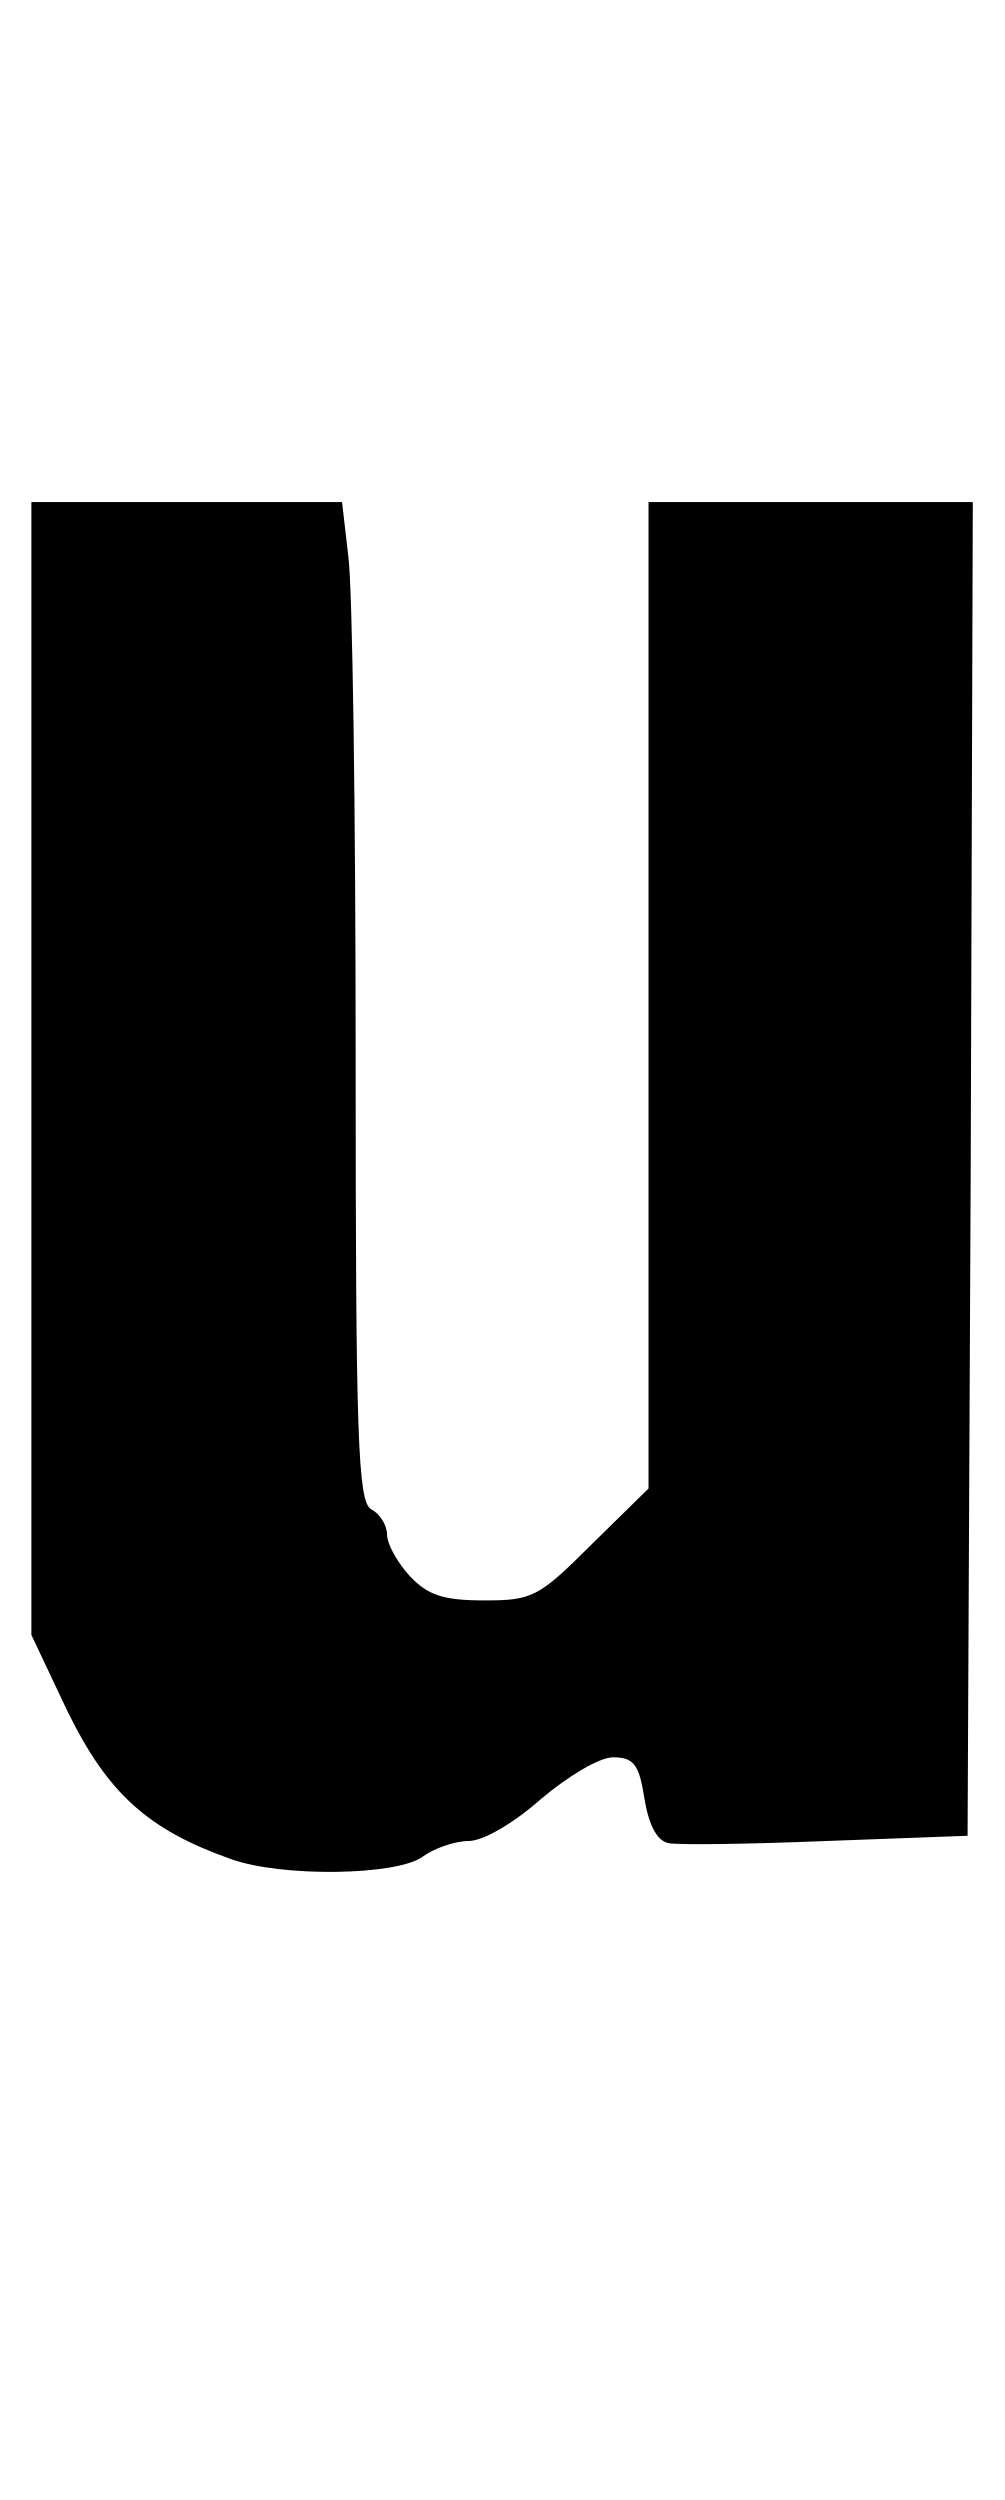
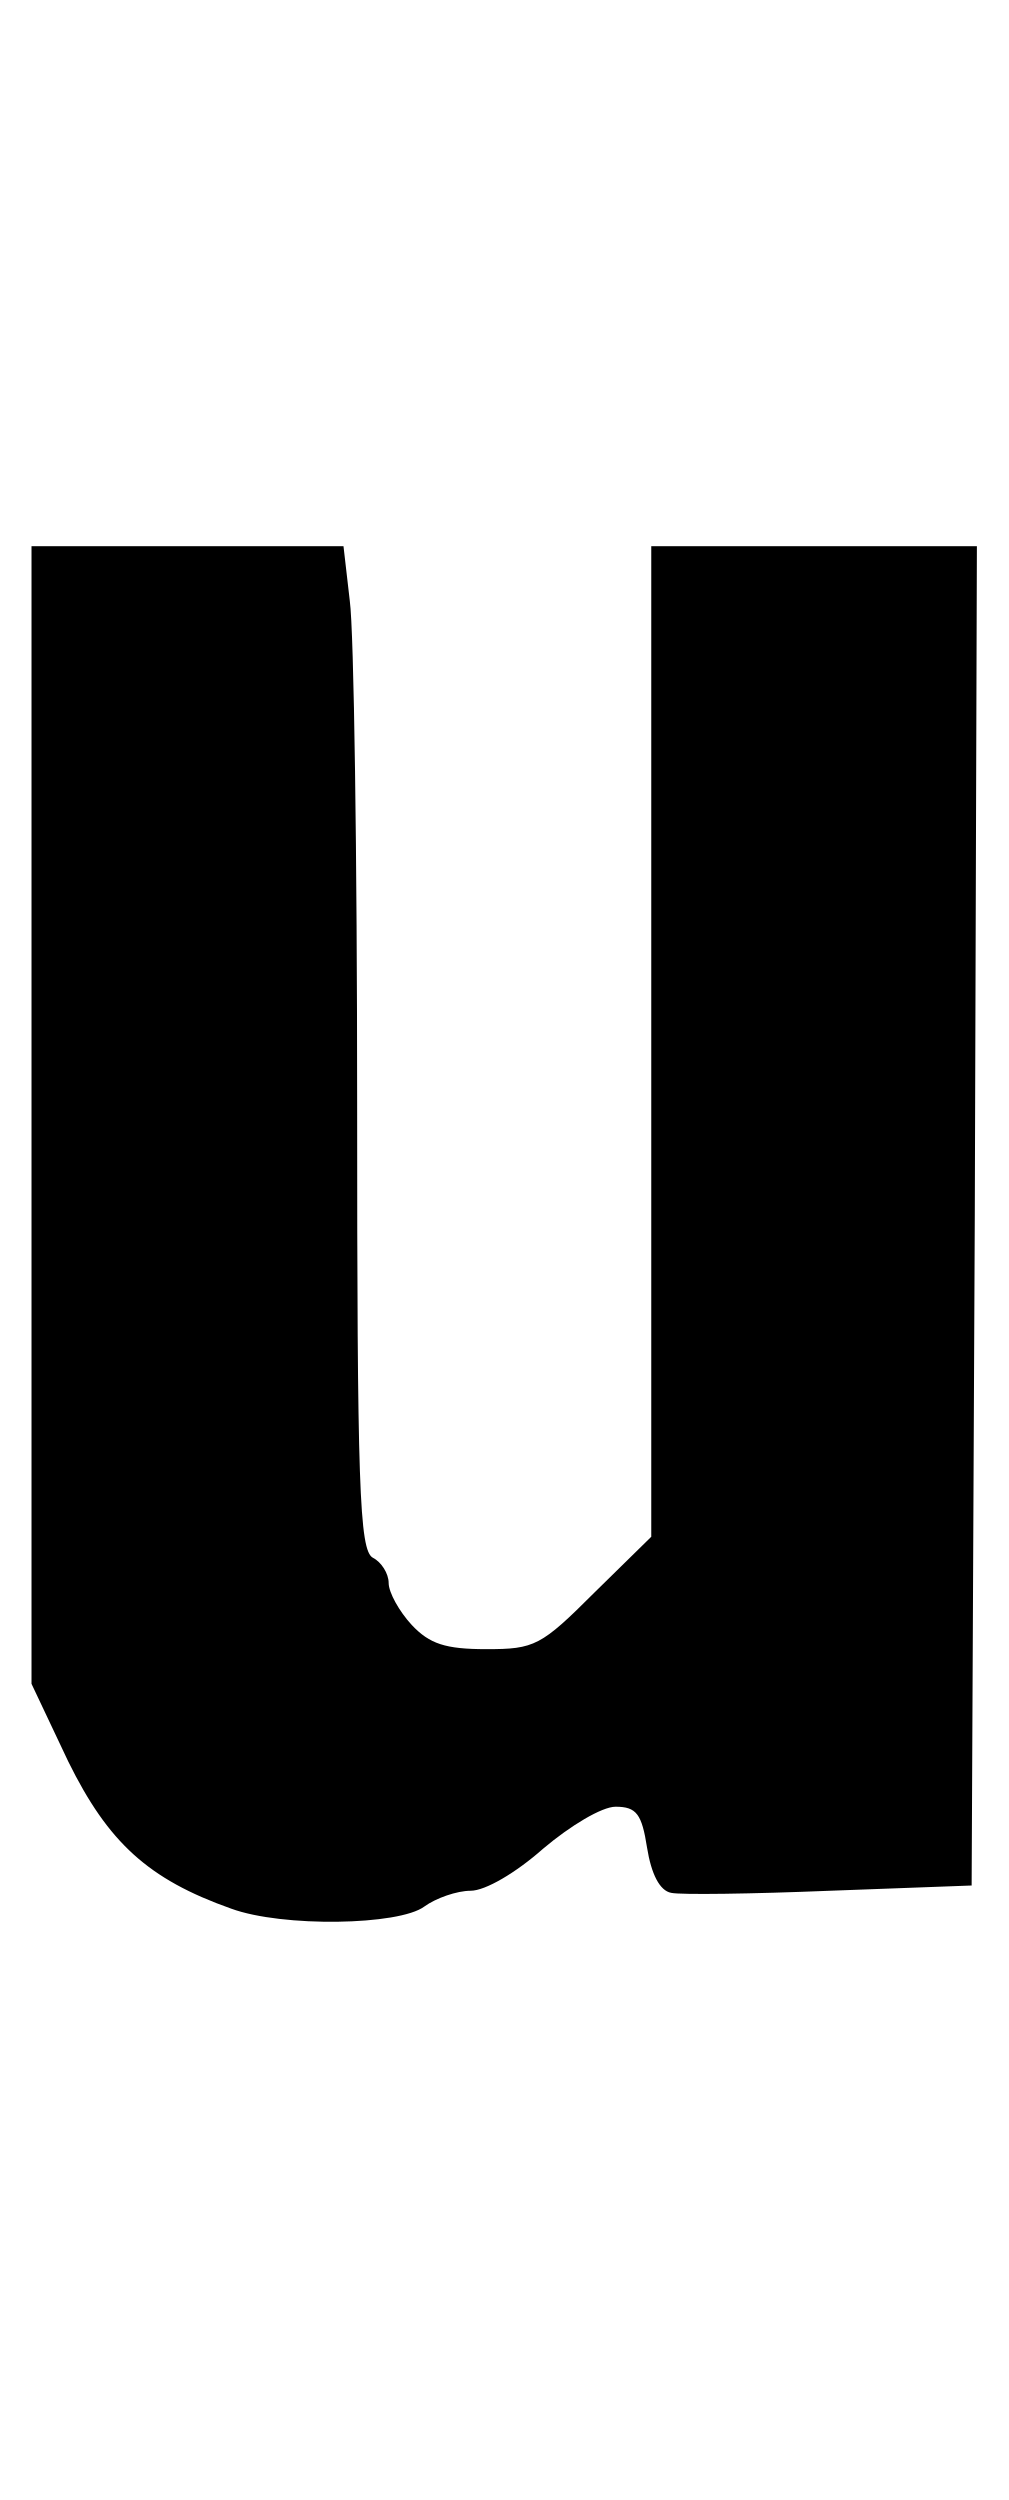
- <svg xmlns="http://www.w3.org/2000/svg" version="1.0" width="96pt" height="239pt" viewBox="0 0 96 239" preserveAspectRatio="xMidYMid meet">
-   <g transform="translate(0,239) scale(0.1,-0.1)" fill="#000000" stroke="none">
-     <path d="M30 1369 l0 -542 35 -74 c38 -77 76 -112 155 -140 49 -18 160 -16 184 2 11 8 31 15 44 15 14 0 43 17 69 40 26 22 56 40 69 40 20 0 25 -7 30 -39 4 -25 12 -41 23 -43 9 -2 77 -1 151 2 l135 5 3 638 2 637 -155 0 -155 0 0 -471 0 -472 -54 -53 c-51 -51 -57 -54 -103 -54 -39 0 -54 5 -71 23 -12 13 -22 31 -22 40 0 9 -7 20 -15 24 -13 7 -15 69 -15 433 0 234 -3 449 -7 478 l-6 52 -148 0 -149 0 0 -541z" />
+ <svg xmlns="http://www.w3.org/2000/svg" version="1.0" width="96pt" height="238pt" viewBox="0 0 96 238" preserveAspectRatio="xMidYMid meet">
+   <g transform="translate(0,238) scale(0.1,-0.1)" fill="#000000" stroke="none">
+     <path d="M30 1319 l0 -542 35 -74 c38 -77 76 -112 155 -140 49 -18 160 -16 184 2 11 8 31 15 44 15 14 0 43 17 69 40 26 22 56 40 69 40 20 0 25 -7 30 -39 4 -25 12 -41 23 -43 9 -2 77 -1 151 2 l135 5 3 638 2 637 -155 0 -155 0 0 -471 0 -472 -54 -53 c-51 -51 -57 -54 -103 -54 -39 0 -54 5 -71 23 -12 13 -22 31 -22 40 0 9 -7 20 -15 24 -13 7 -15 69 -15 433 0 234 -3 449 -7 478 l-6 52 -148 0 -149 0 0 -541z" />
  </g>
</svg>
